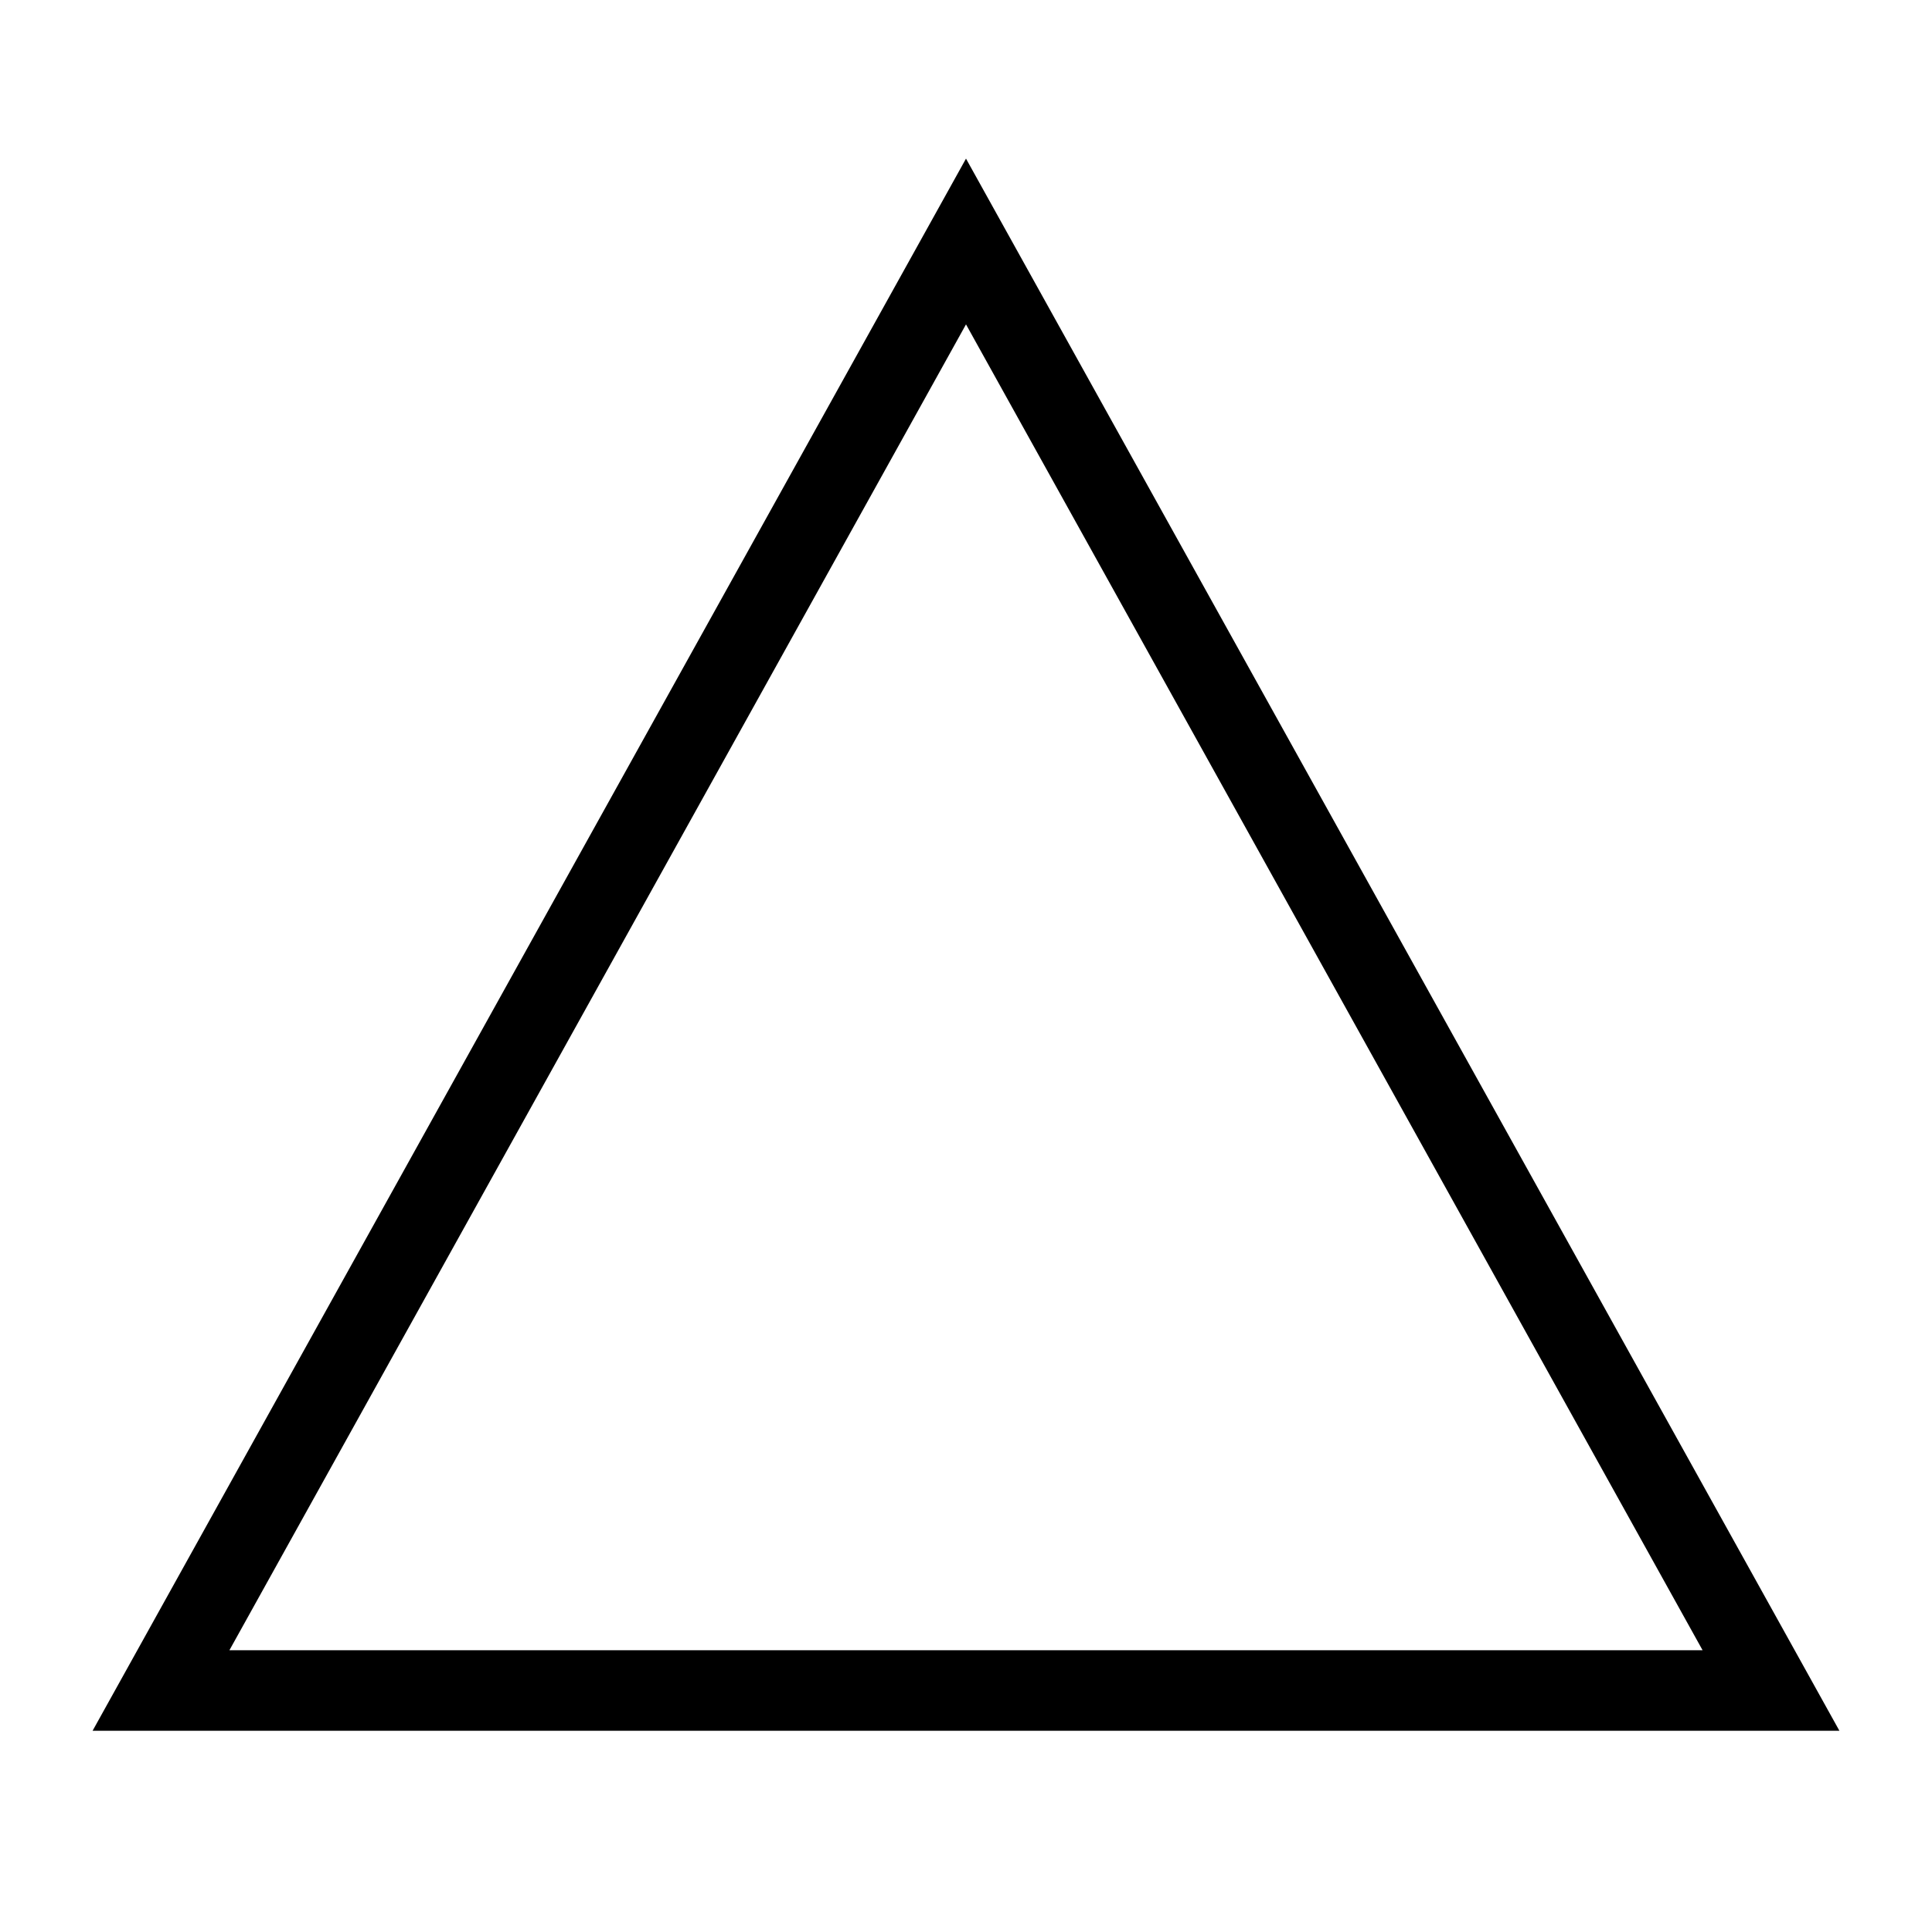
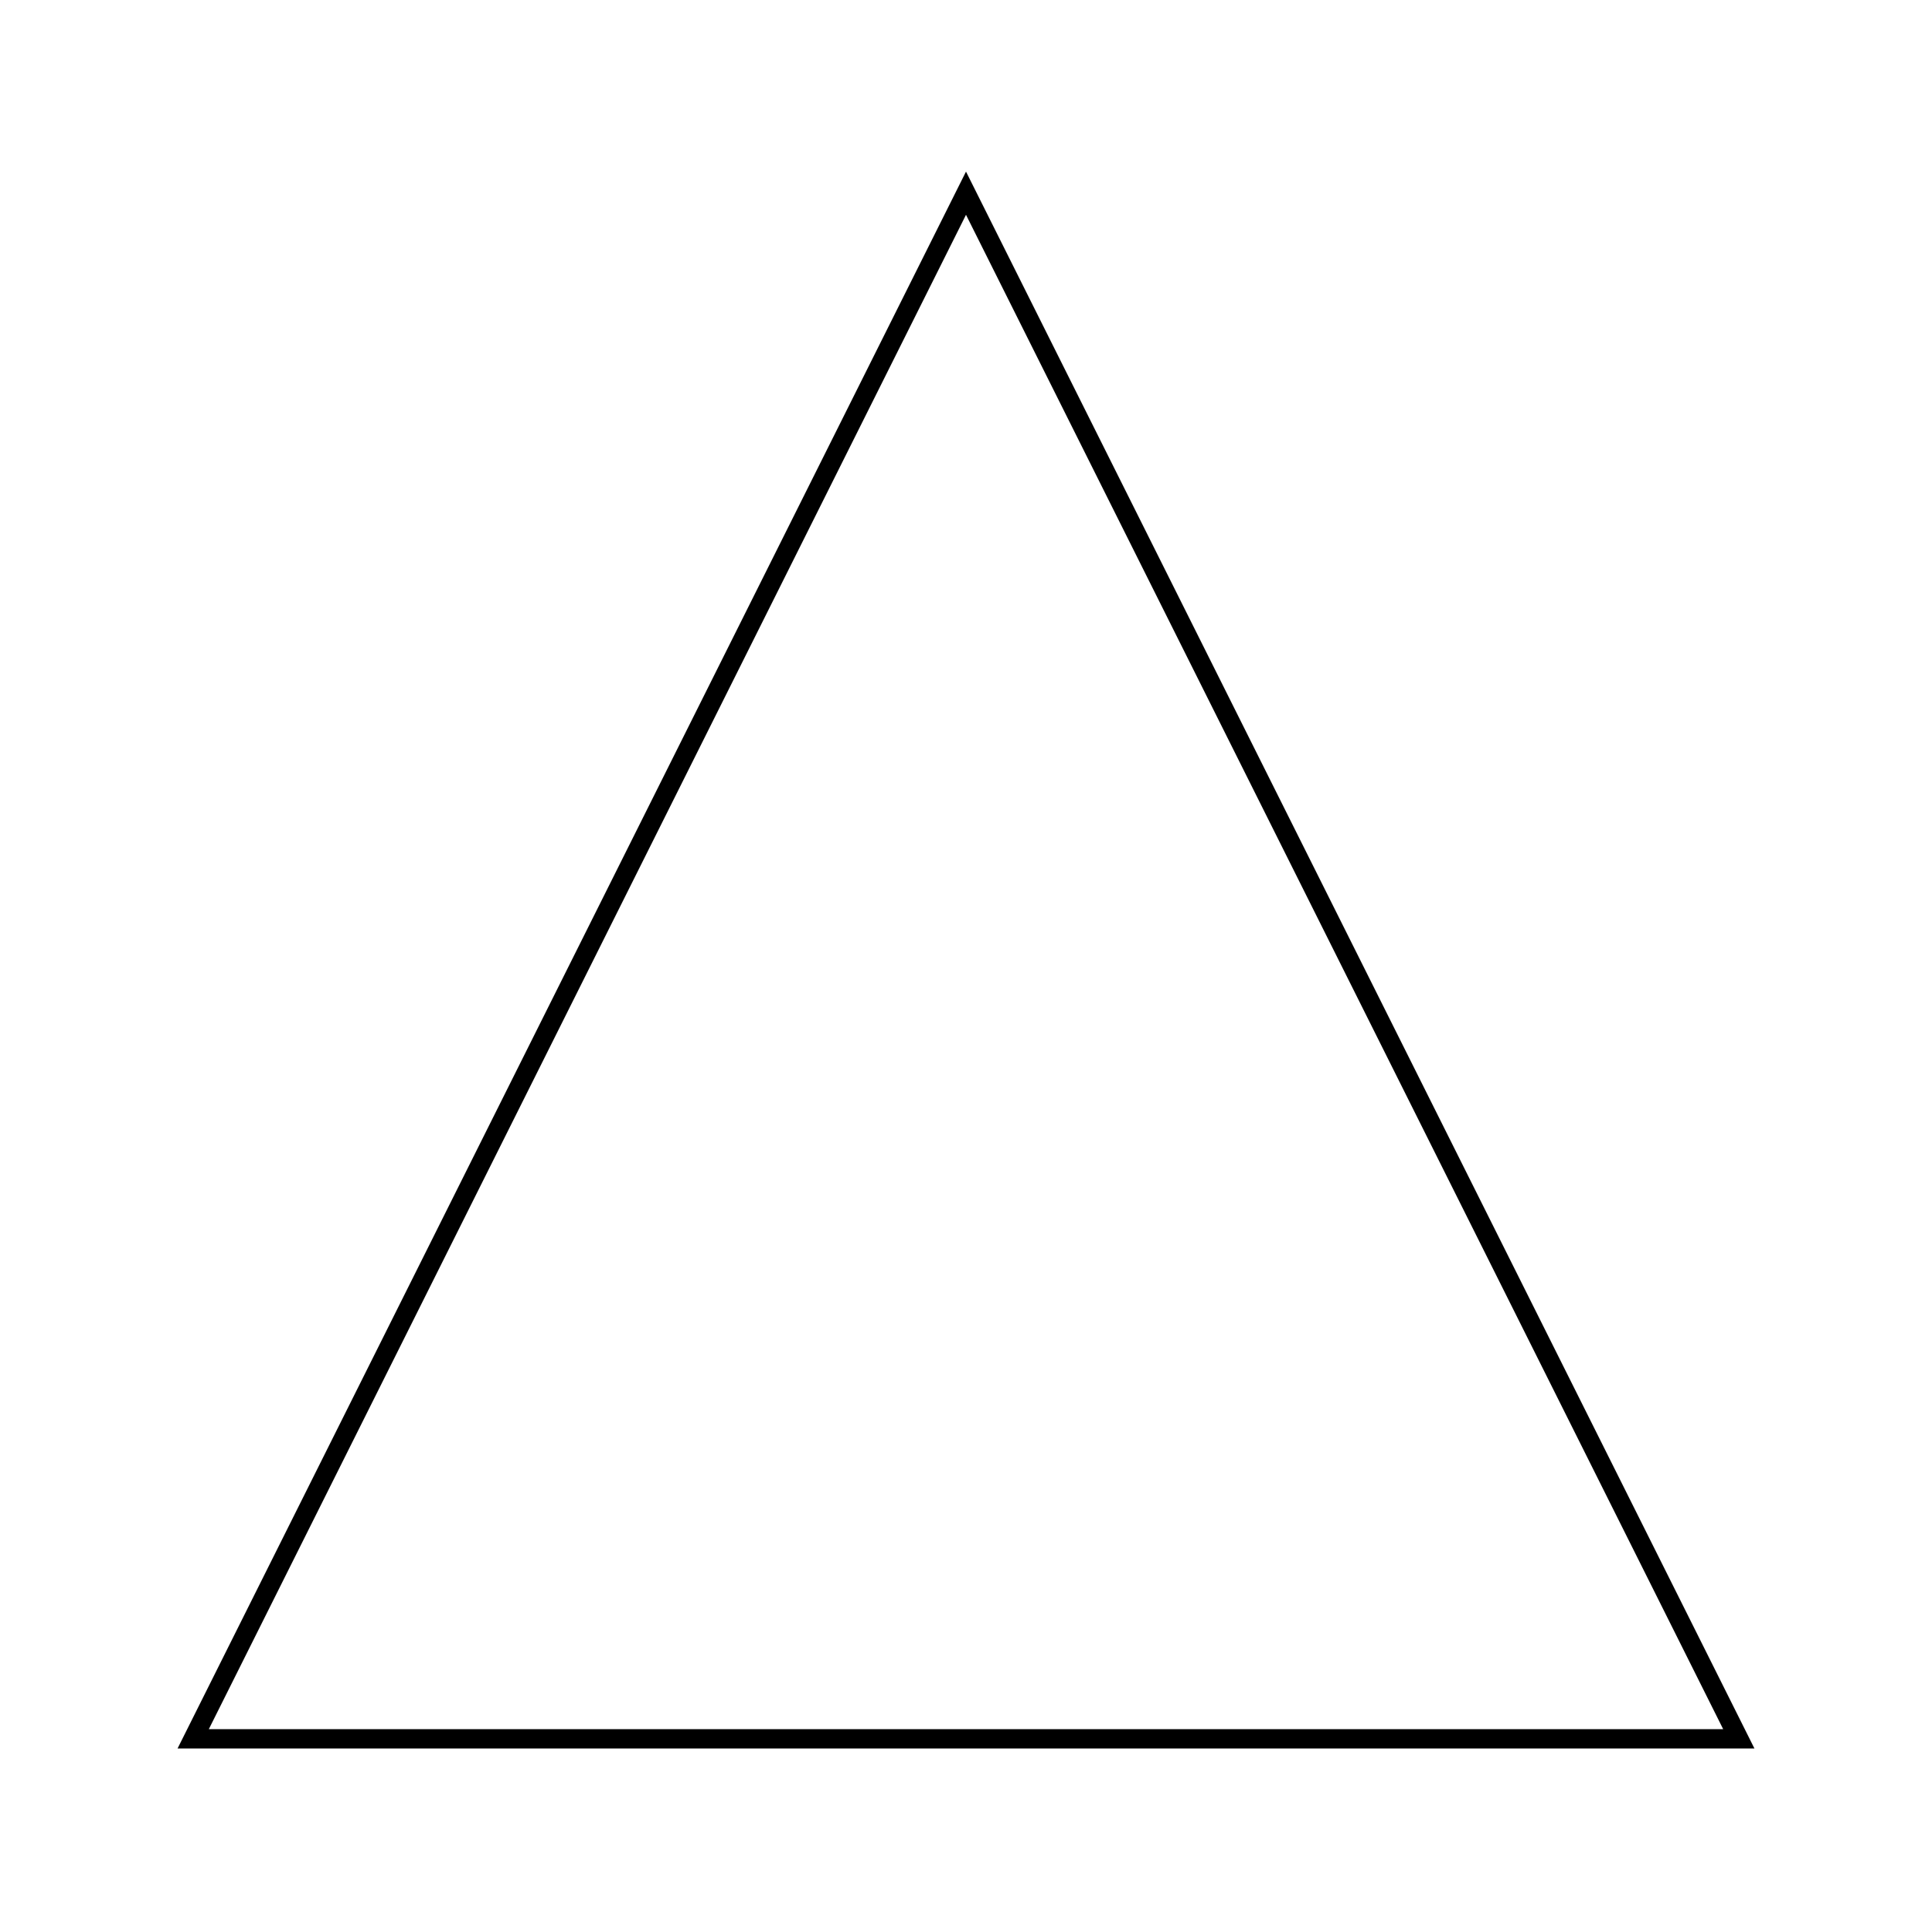
- <svg xmlns="http://www.w3.org/2000/svg" width="24" height="24" viewBox="0 0 24 24" fill="none" stroke="currentColor" stroke-width="1" stroke-linecap="square" stroke-linejoin="miter">
-   <polygon points="12 3 2 21 22 21" />
+ <svg xmlns="http://www.w3.org/2000/svg" width="100%" height="100%" viewBox="0 0 100 100" fill="none" stroke="currentColor" stroke-width="1" stroke-linecap="square" stroke-linejoin="miter">
+   <polygon points="50 10 10 90 90 90" style="vector-effect: non-scaling-stroke" />
</svg>
